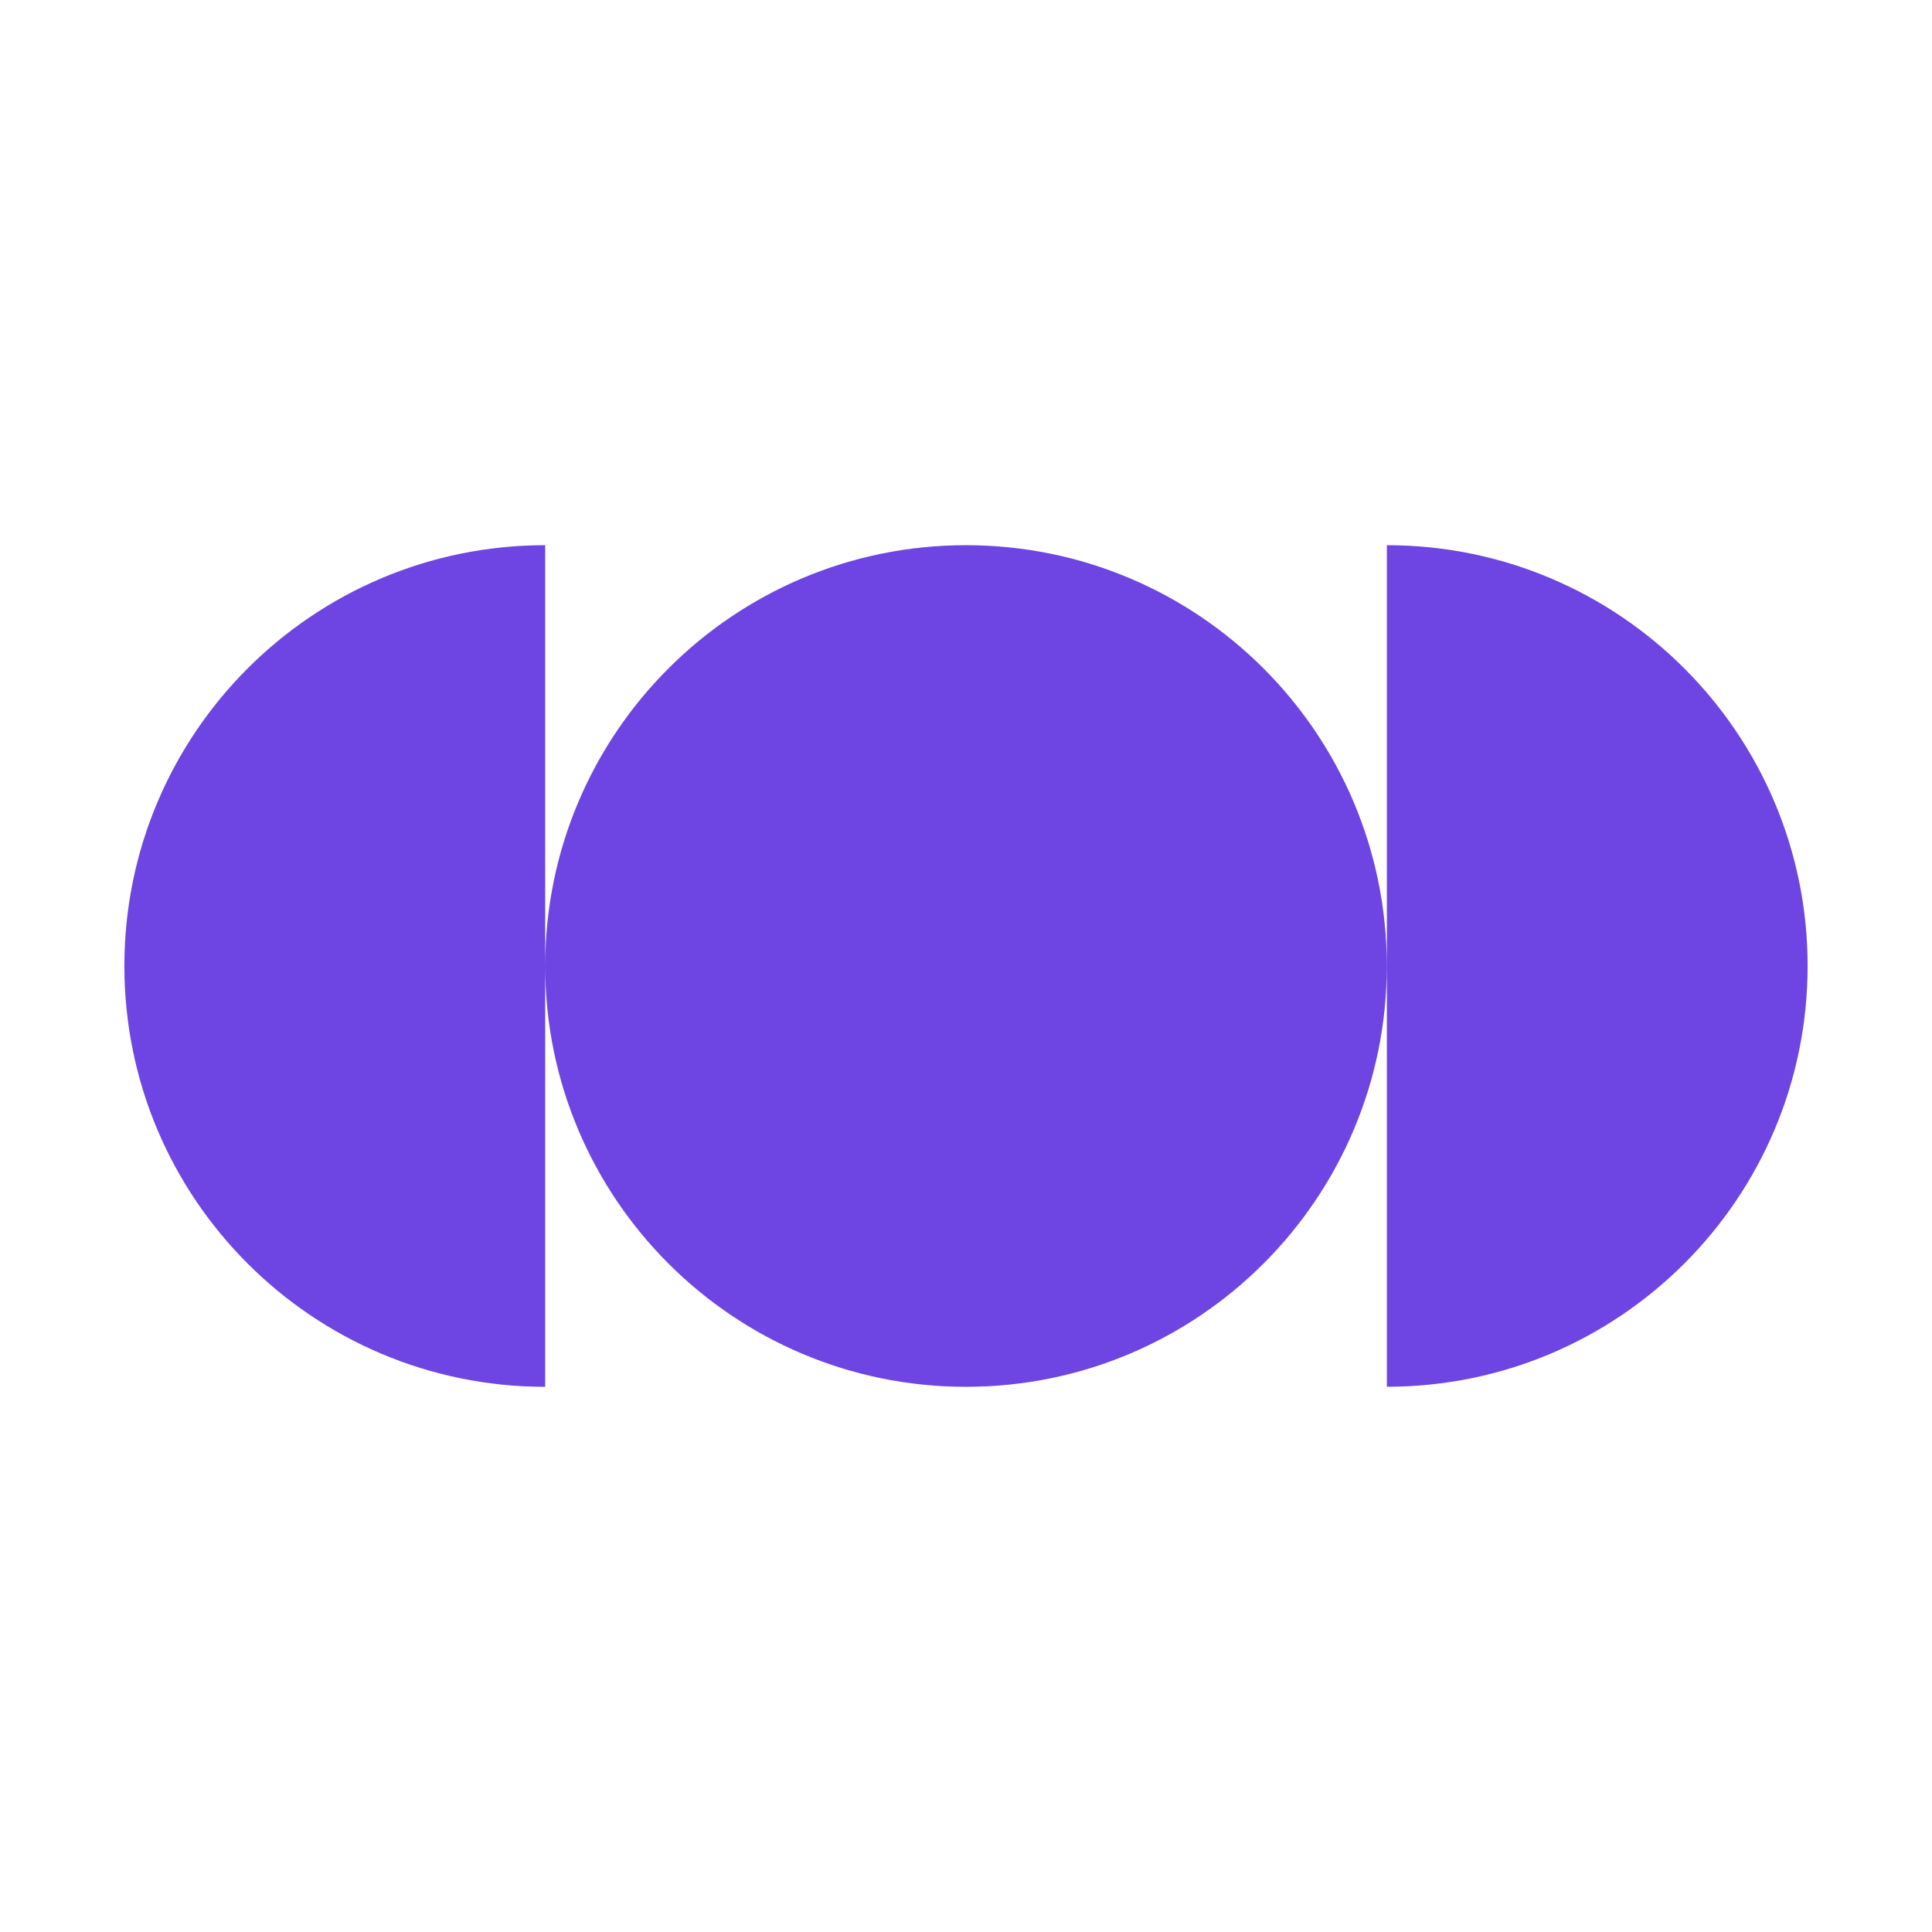
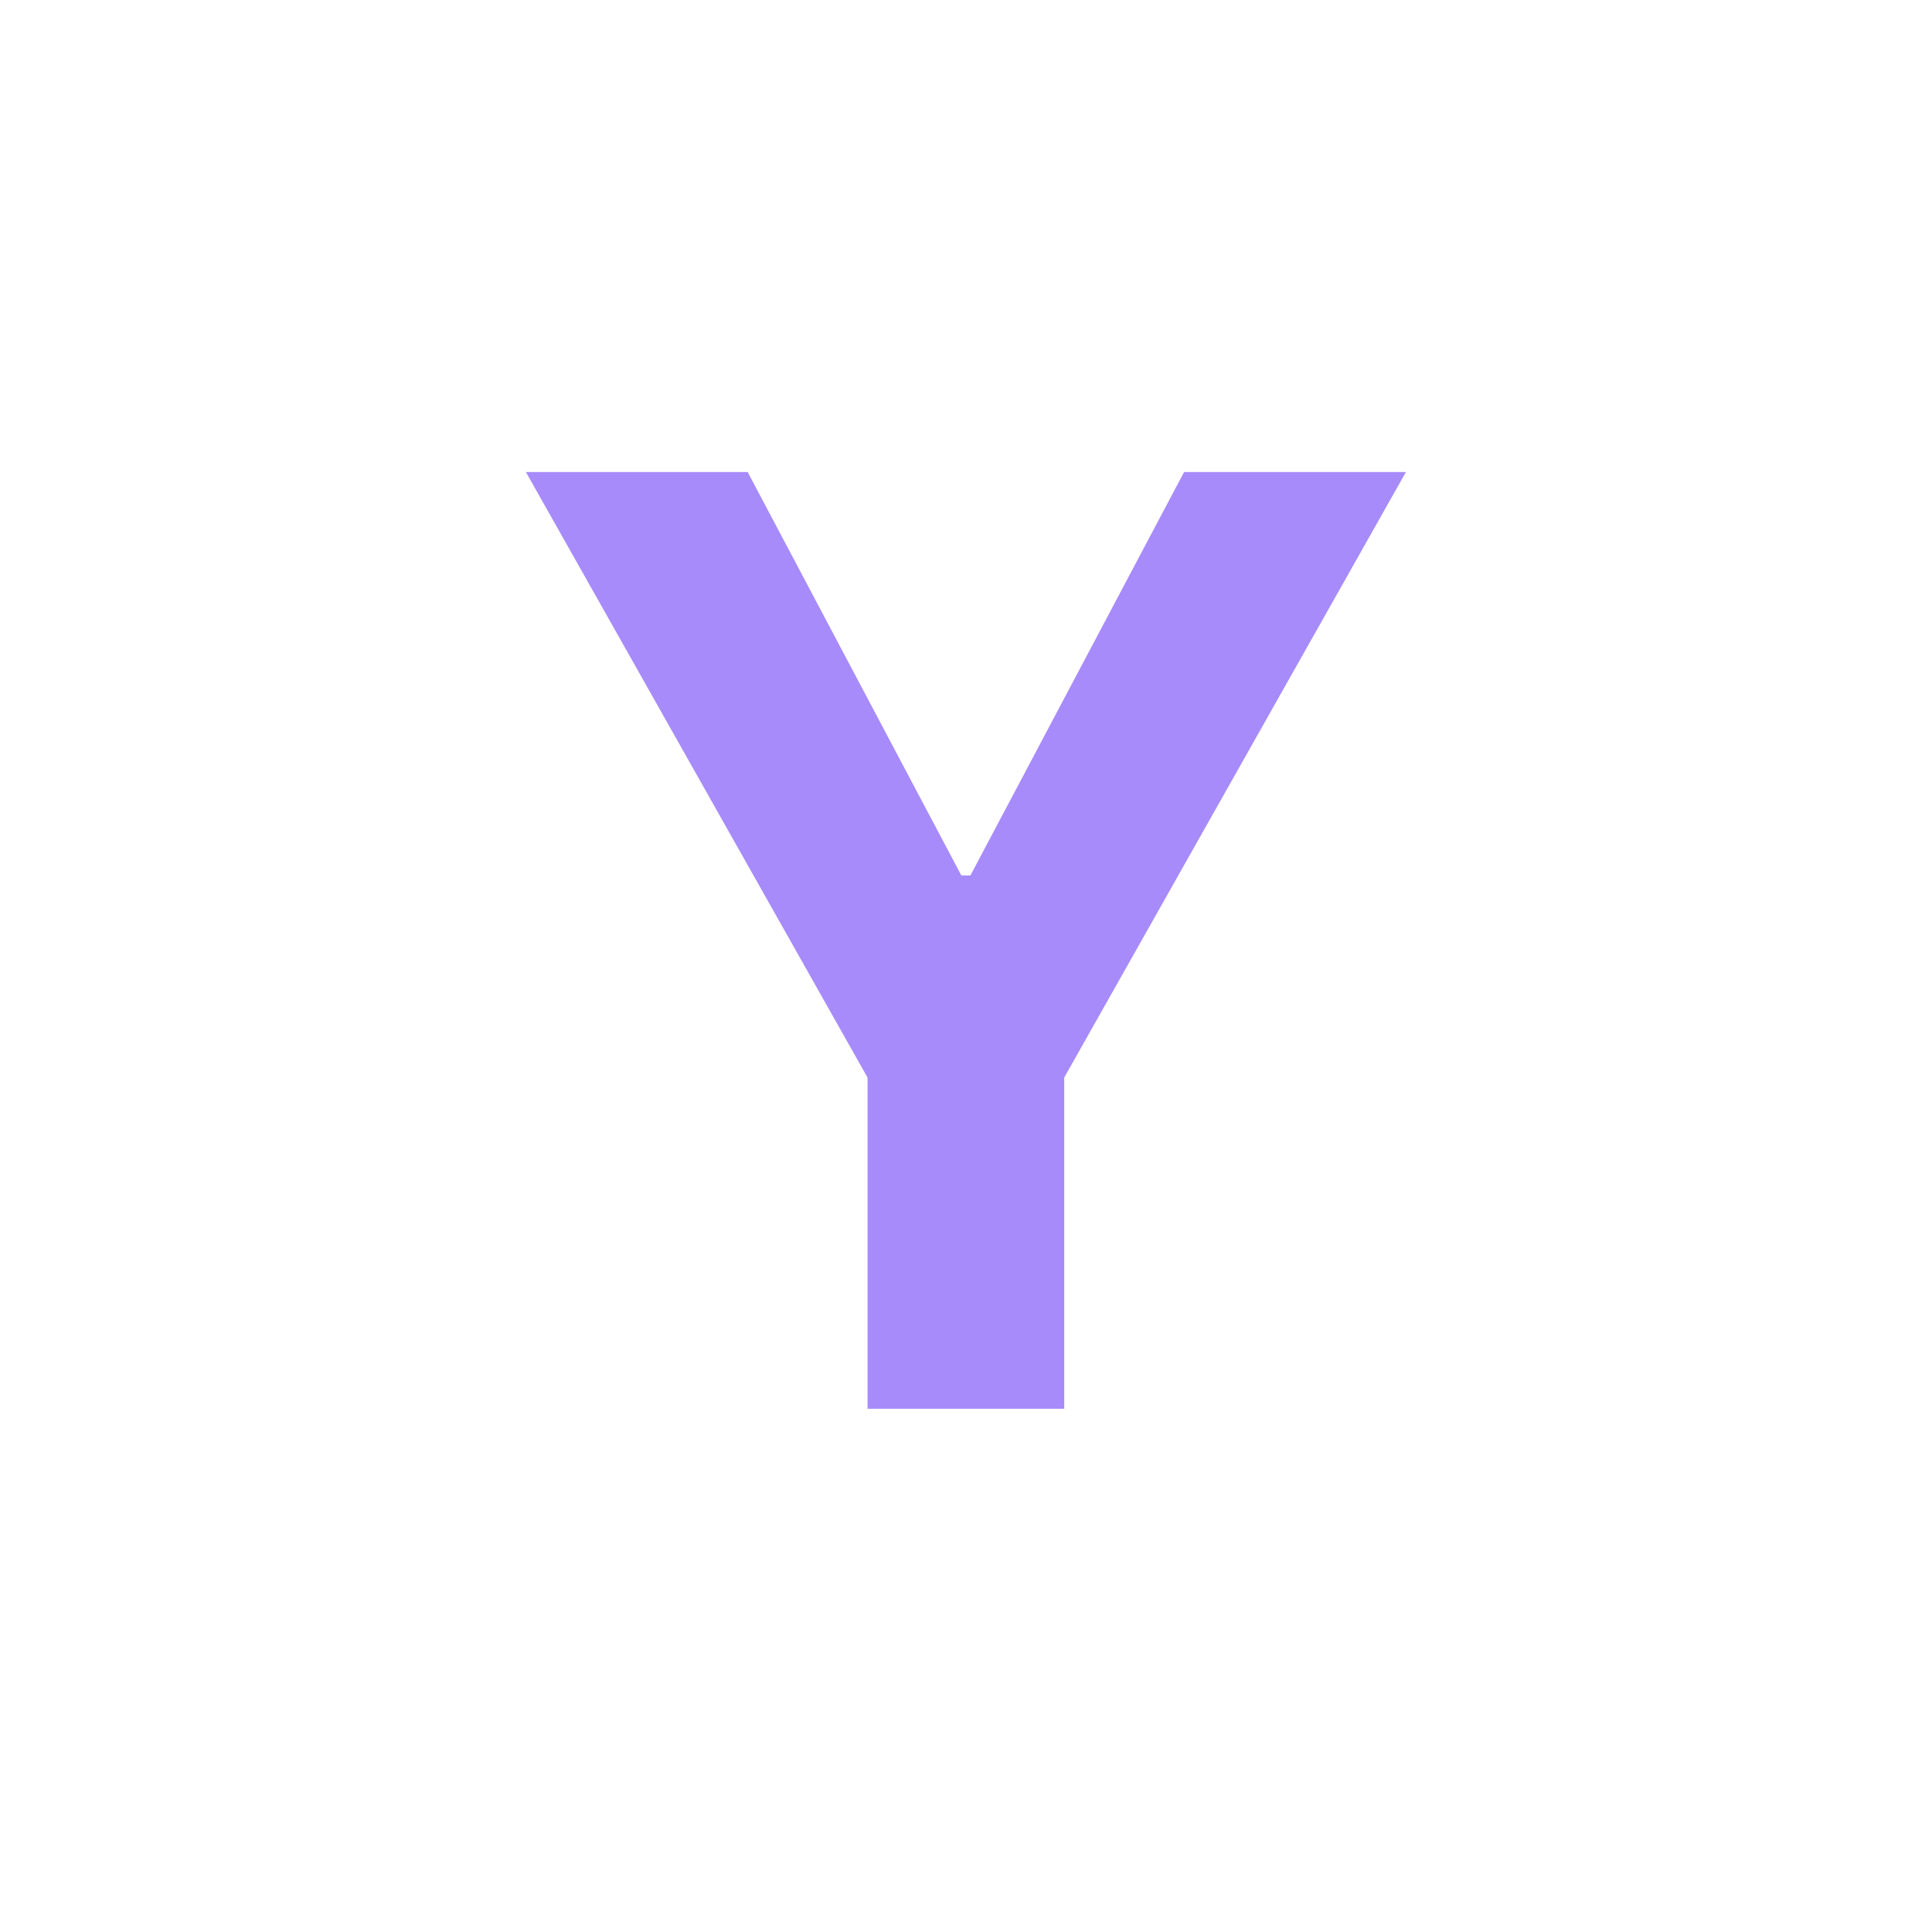
- <svg xmlns="http://www.w3.org/2000/svg" viewBox="0 0 32 32">
-   <path fill="#6e45e2" d="M9.03 9.03A6.97 6.97 0 0 0 2.06 16a6.97 6.97 0 0 0 6.97 6.97zm0 6.97A6.97 6.97 0 0 0 16 22.97 6.97 6.97 0 0 0 22.97 16 6.97 6.97 0 0 0 16 9.03 6.97 6.97 0 0 0 9.03 16m13.941 0v6.969A6.97 6.97 0 0 0 29.94 16a6.97 6.97 0 0 0-6.969-6.97z" />
+ <svg xmlns="http://www.w3.org/2000/svg" width="24" height="24" viewBox="0 0 24 24" fill="none">
+   <path d="M6.533 5.864H9.288L11.942 10.875H12.055L14.709 5.864H17.465L13.22 13.386V17.5H10.777V13.386L6.533 5.864Z" fill="#A78BFA" />
</svg>
